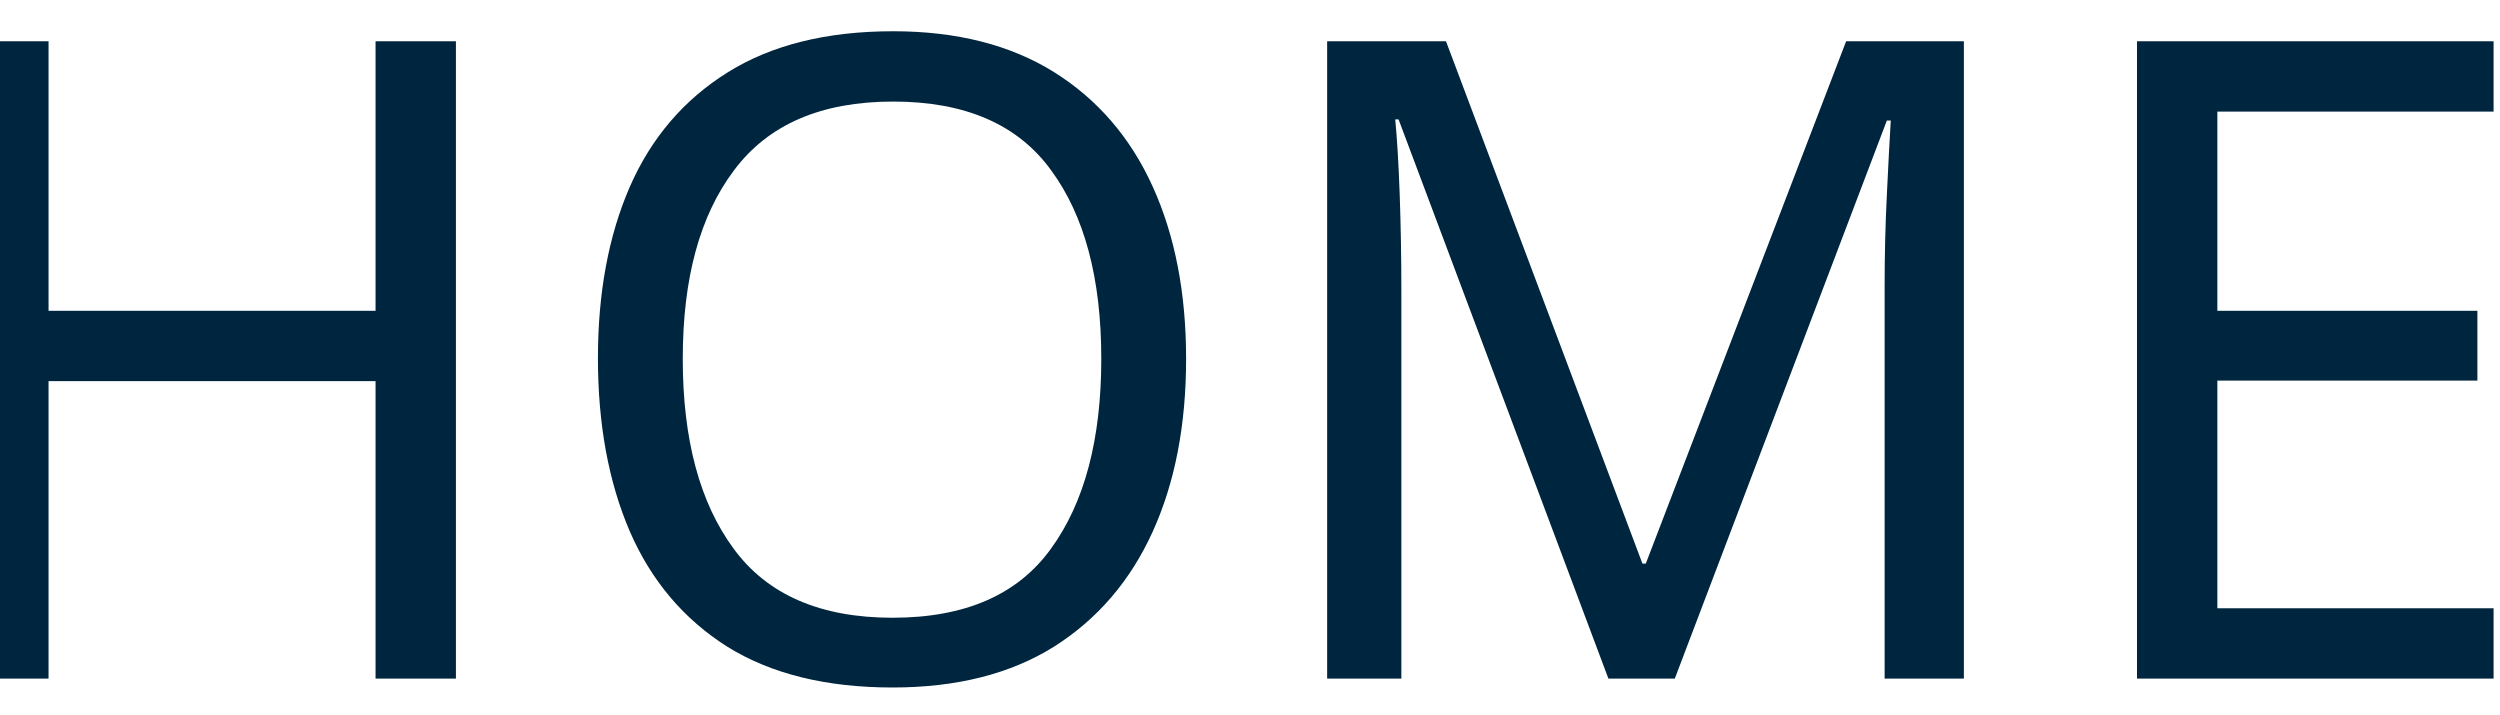
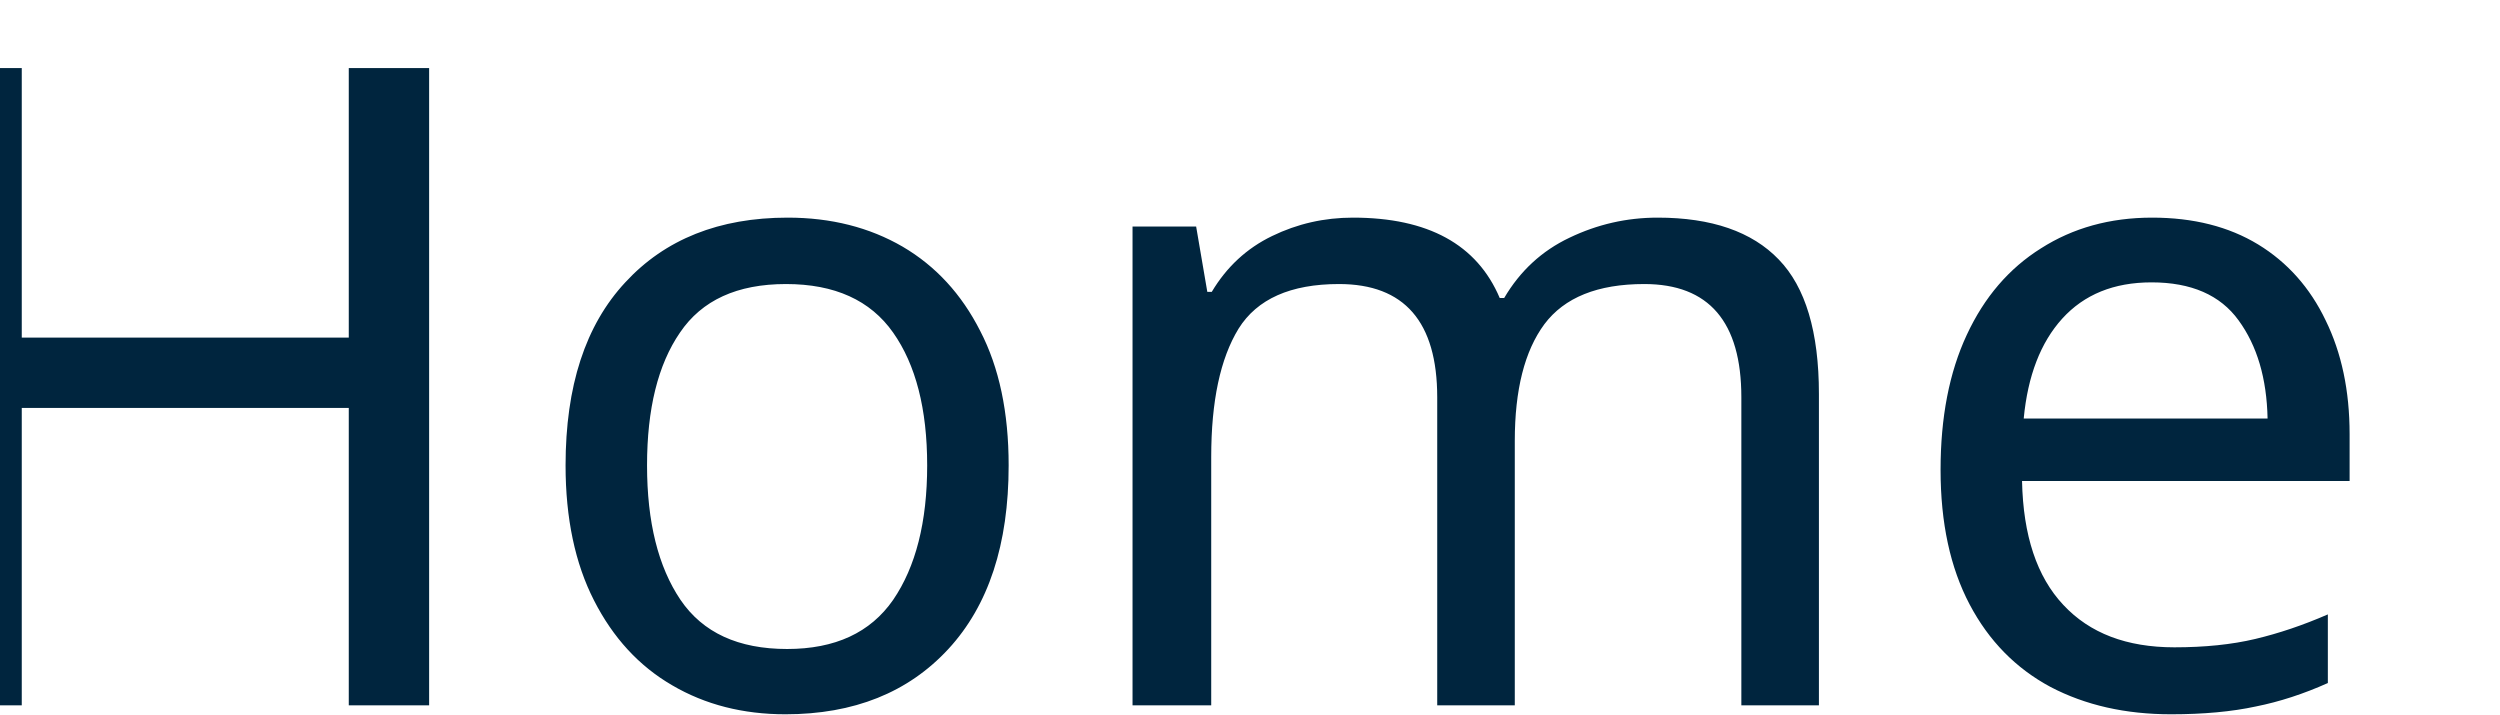
- <svg xmlns="http://www.w3.org/2000/svg" version="1.1" baseProfile="full" width="70px" height="20px" viewBox="0 0 70 20" preserveAspectRatio="xMidYMid meet" id="svg_document" style="zoom: 1;">
+ <svg xmlns="http://www.w3.org/2000/svg" version="1.1" baseProfile="full" width="70px" height="20px" viewBox="0 0 70 20" preserveAspectRatio="xMidYMid meet" id="svg_document" style="zoom: 4;">
  <defs id="svg_document_defs" />
  <g id="main_group" />
-   <text stroke="none" style="outline-style: none;" id="text3" stroke-width="1px" x="34px" text-rendering="geometricPrecision" font-family="Futura-CondensedMedium" y="19px" fill="#00253E" font-size="25px" transform="" text-anchor="middle">HOME</text>
+   <text stroke="none" style="outline-style: none;" id="text3" stroke-width="1px" x="31.5px" text-rendering="geometricPrecision" font-family="Futura-CondensedMedium" y="19.75px" fill="#00253E" font-size="25px" transform="" text-anchor="middle">Home
+ </text>
</svg>
